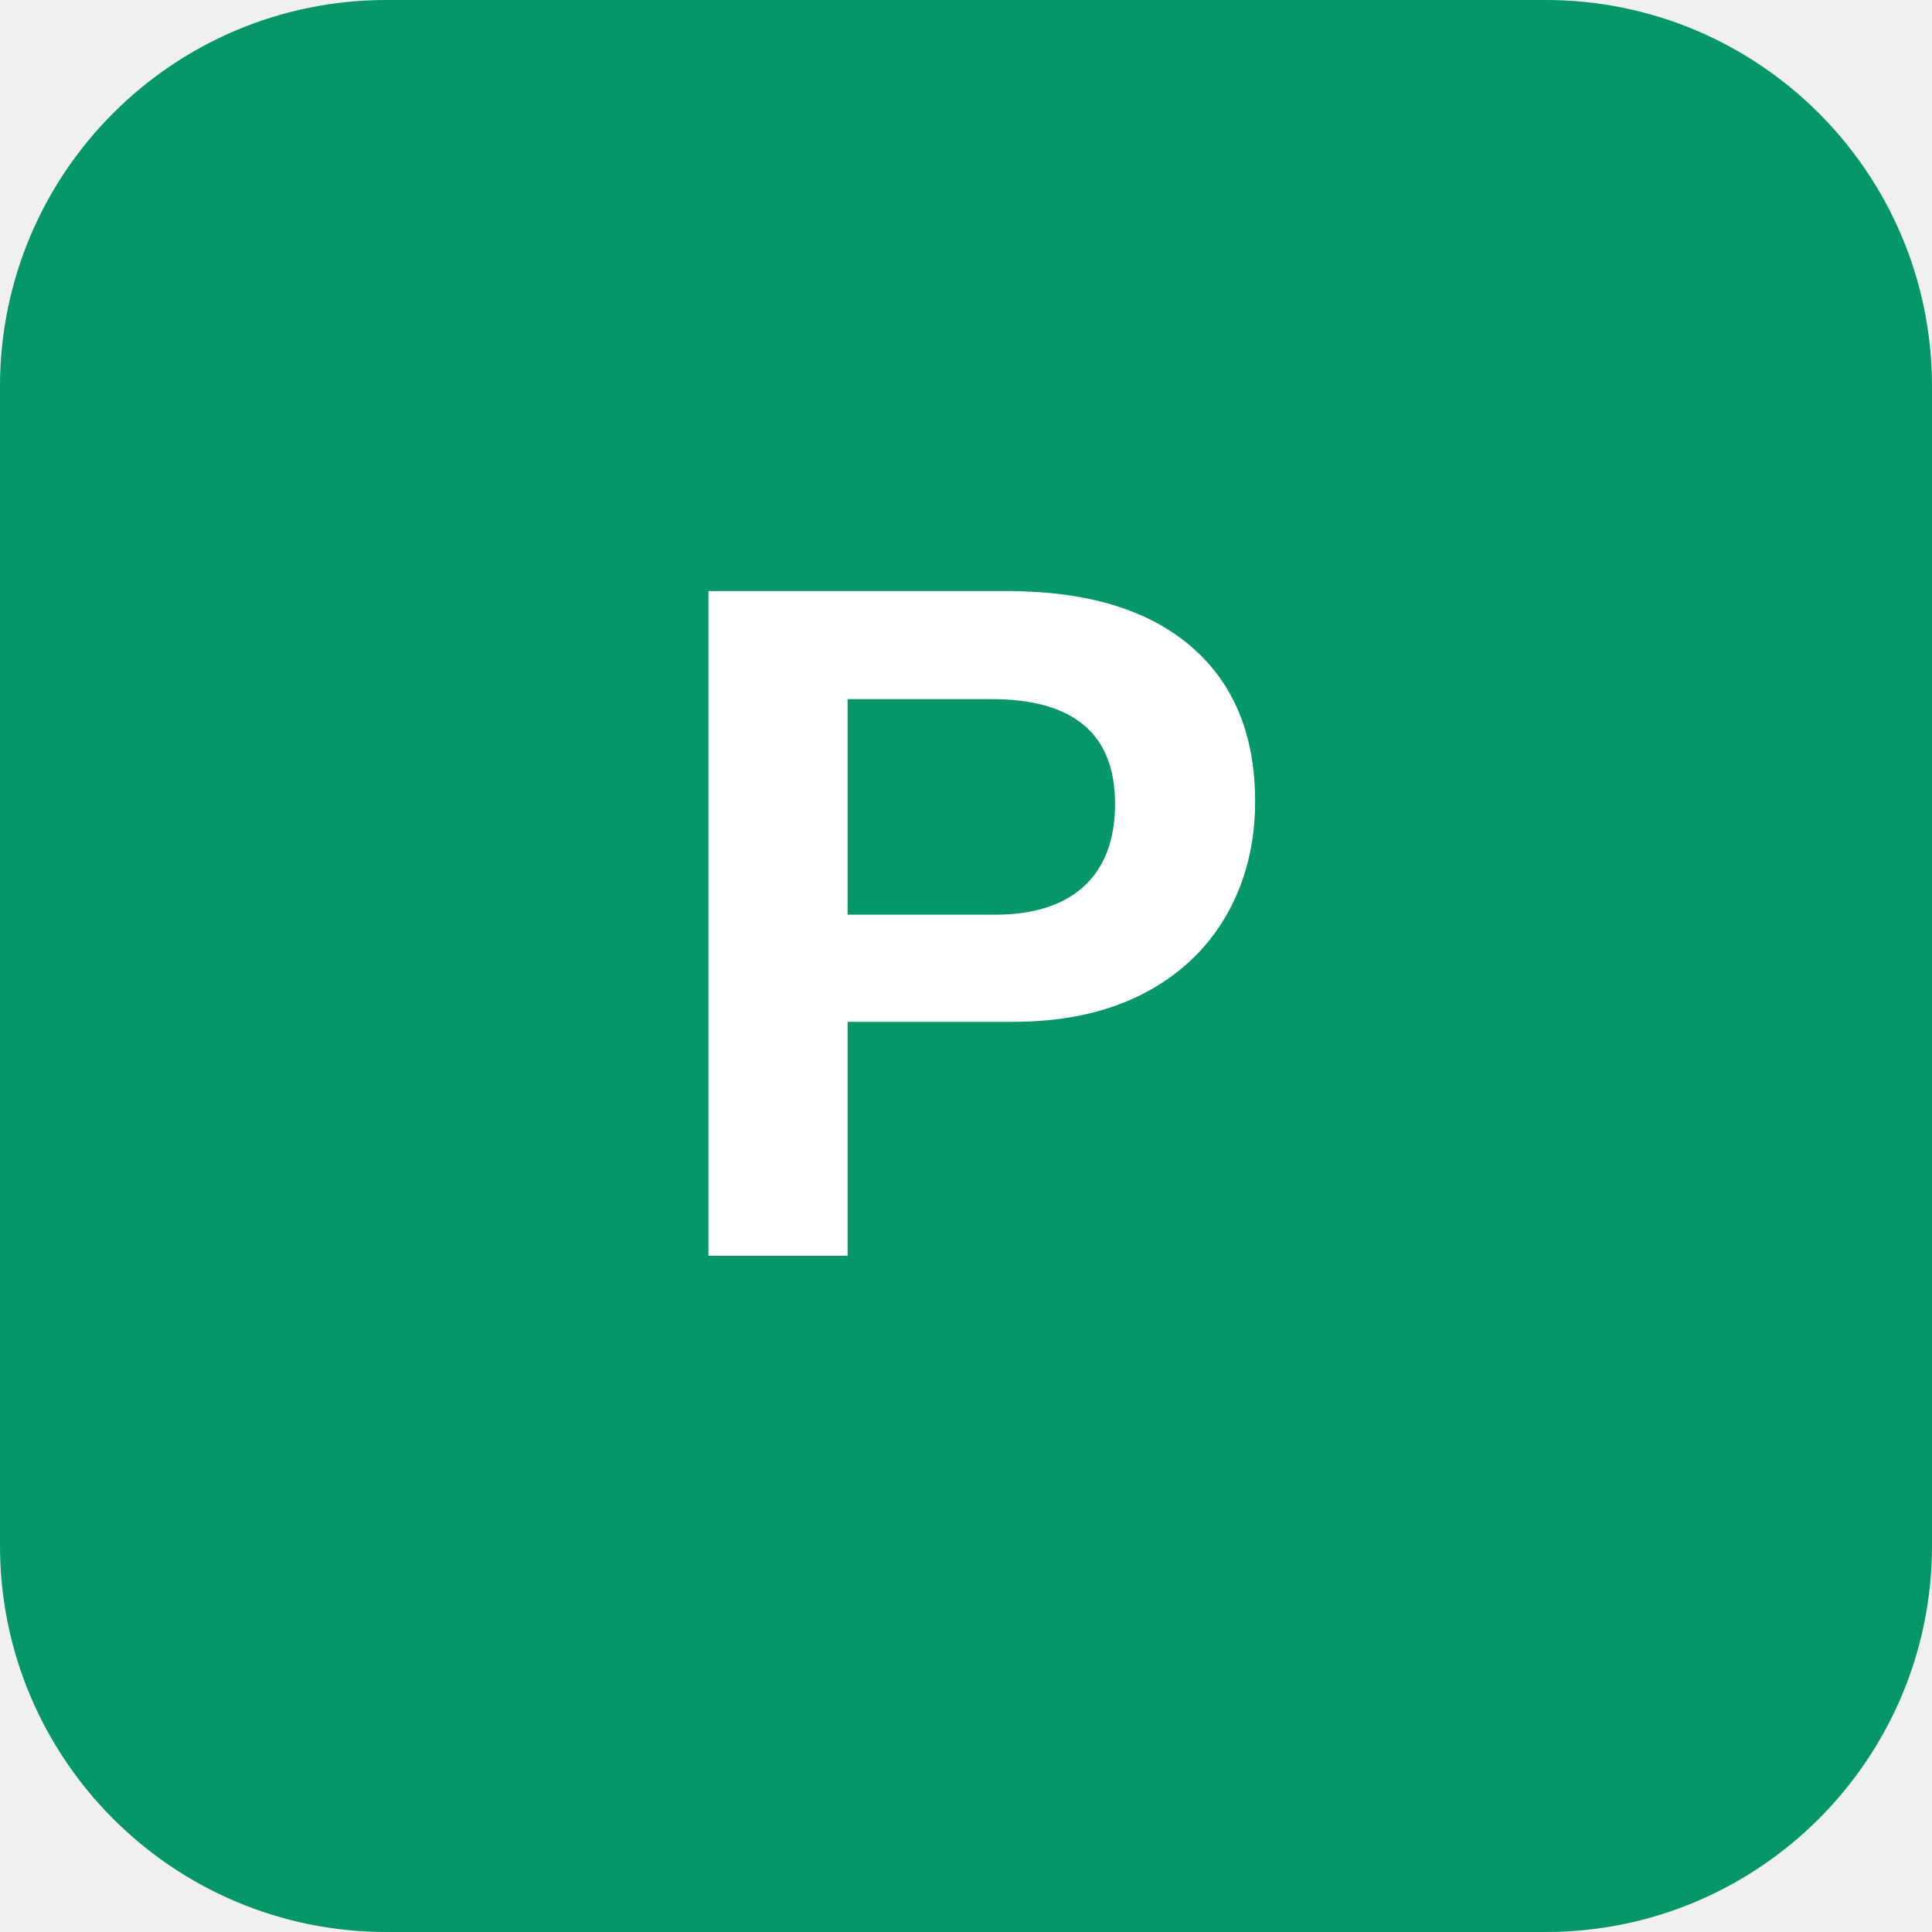
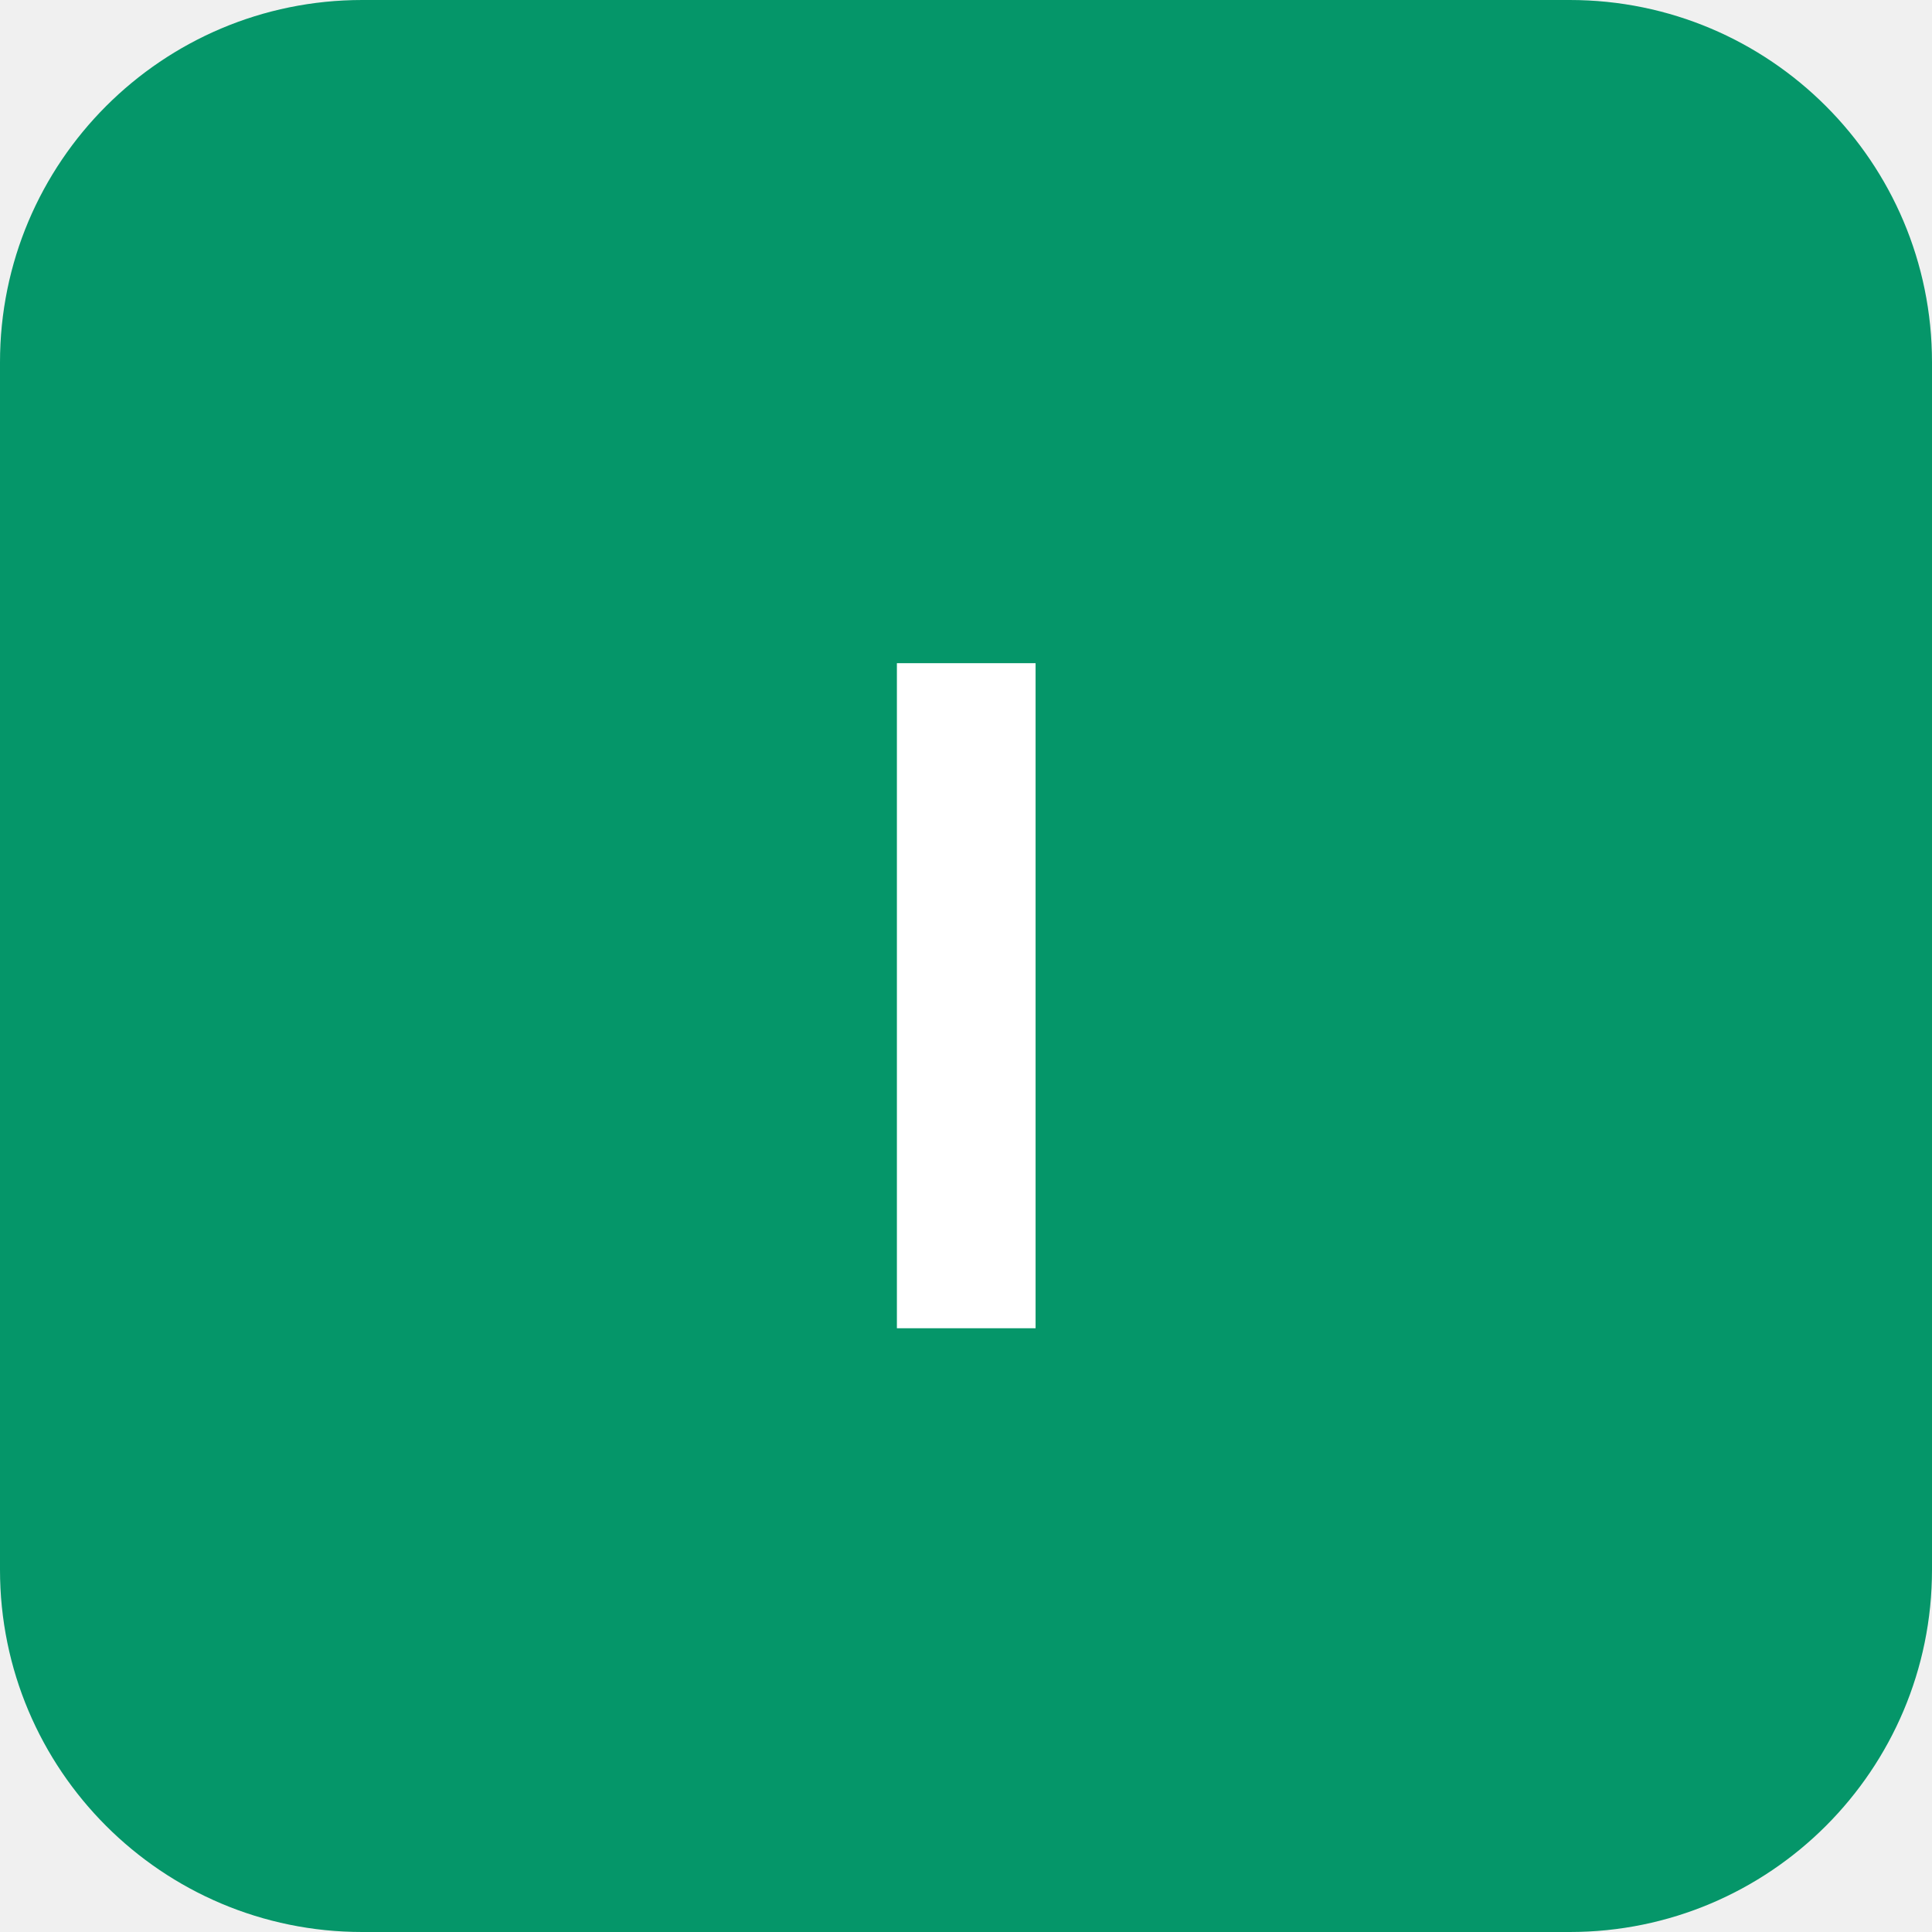
- <svg xmlns="http://www.w3.org/2000/svg" viewBox="0 0 100 100">
-   <rect width="100" height="100" rx="20" fill="#059669" />
-   <text x="50" y="65" font-family="Arial, sans-serif" font-size="50" font-weight="bold" fill="white" text-anchor="middle">P</text>
+ <svg xmlns="http://www.w3.org/2000/svg" viewBox="0 0 32 32">
+   <rect width="32" height="32" rx="6" fill="#059669" />
+   <text x="16" y="22" font-family="Arial, sans-serif" font-size="16" font-weight="bold" fill="white" text-anchor="middle">I</text>
</svg>
